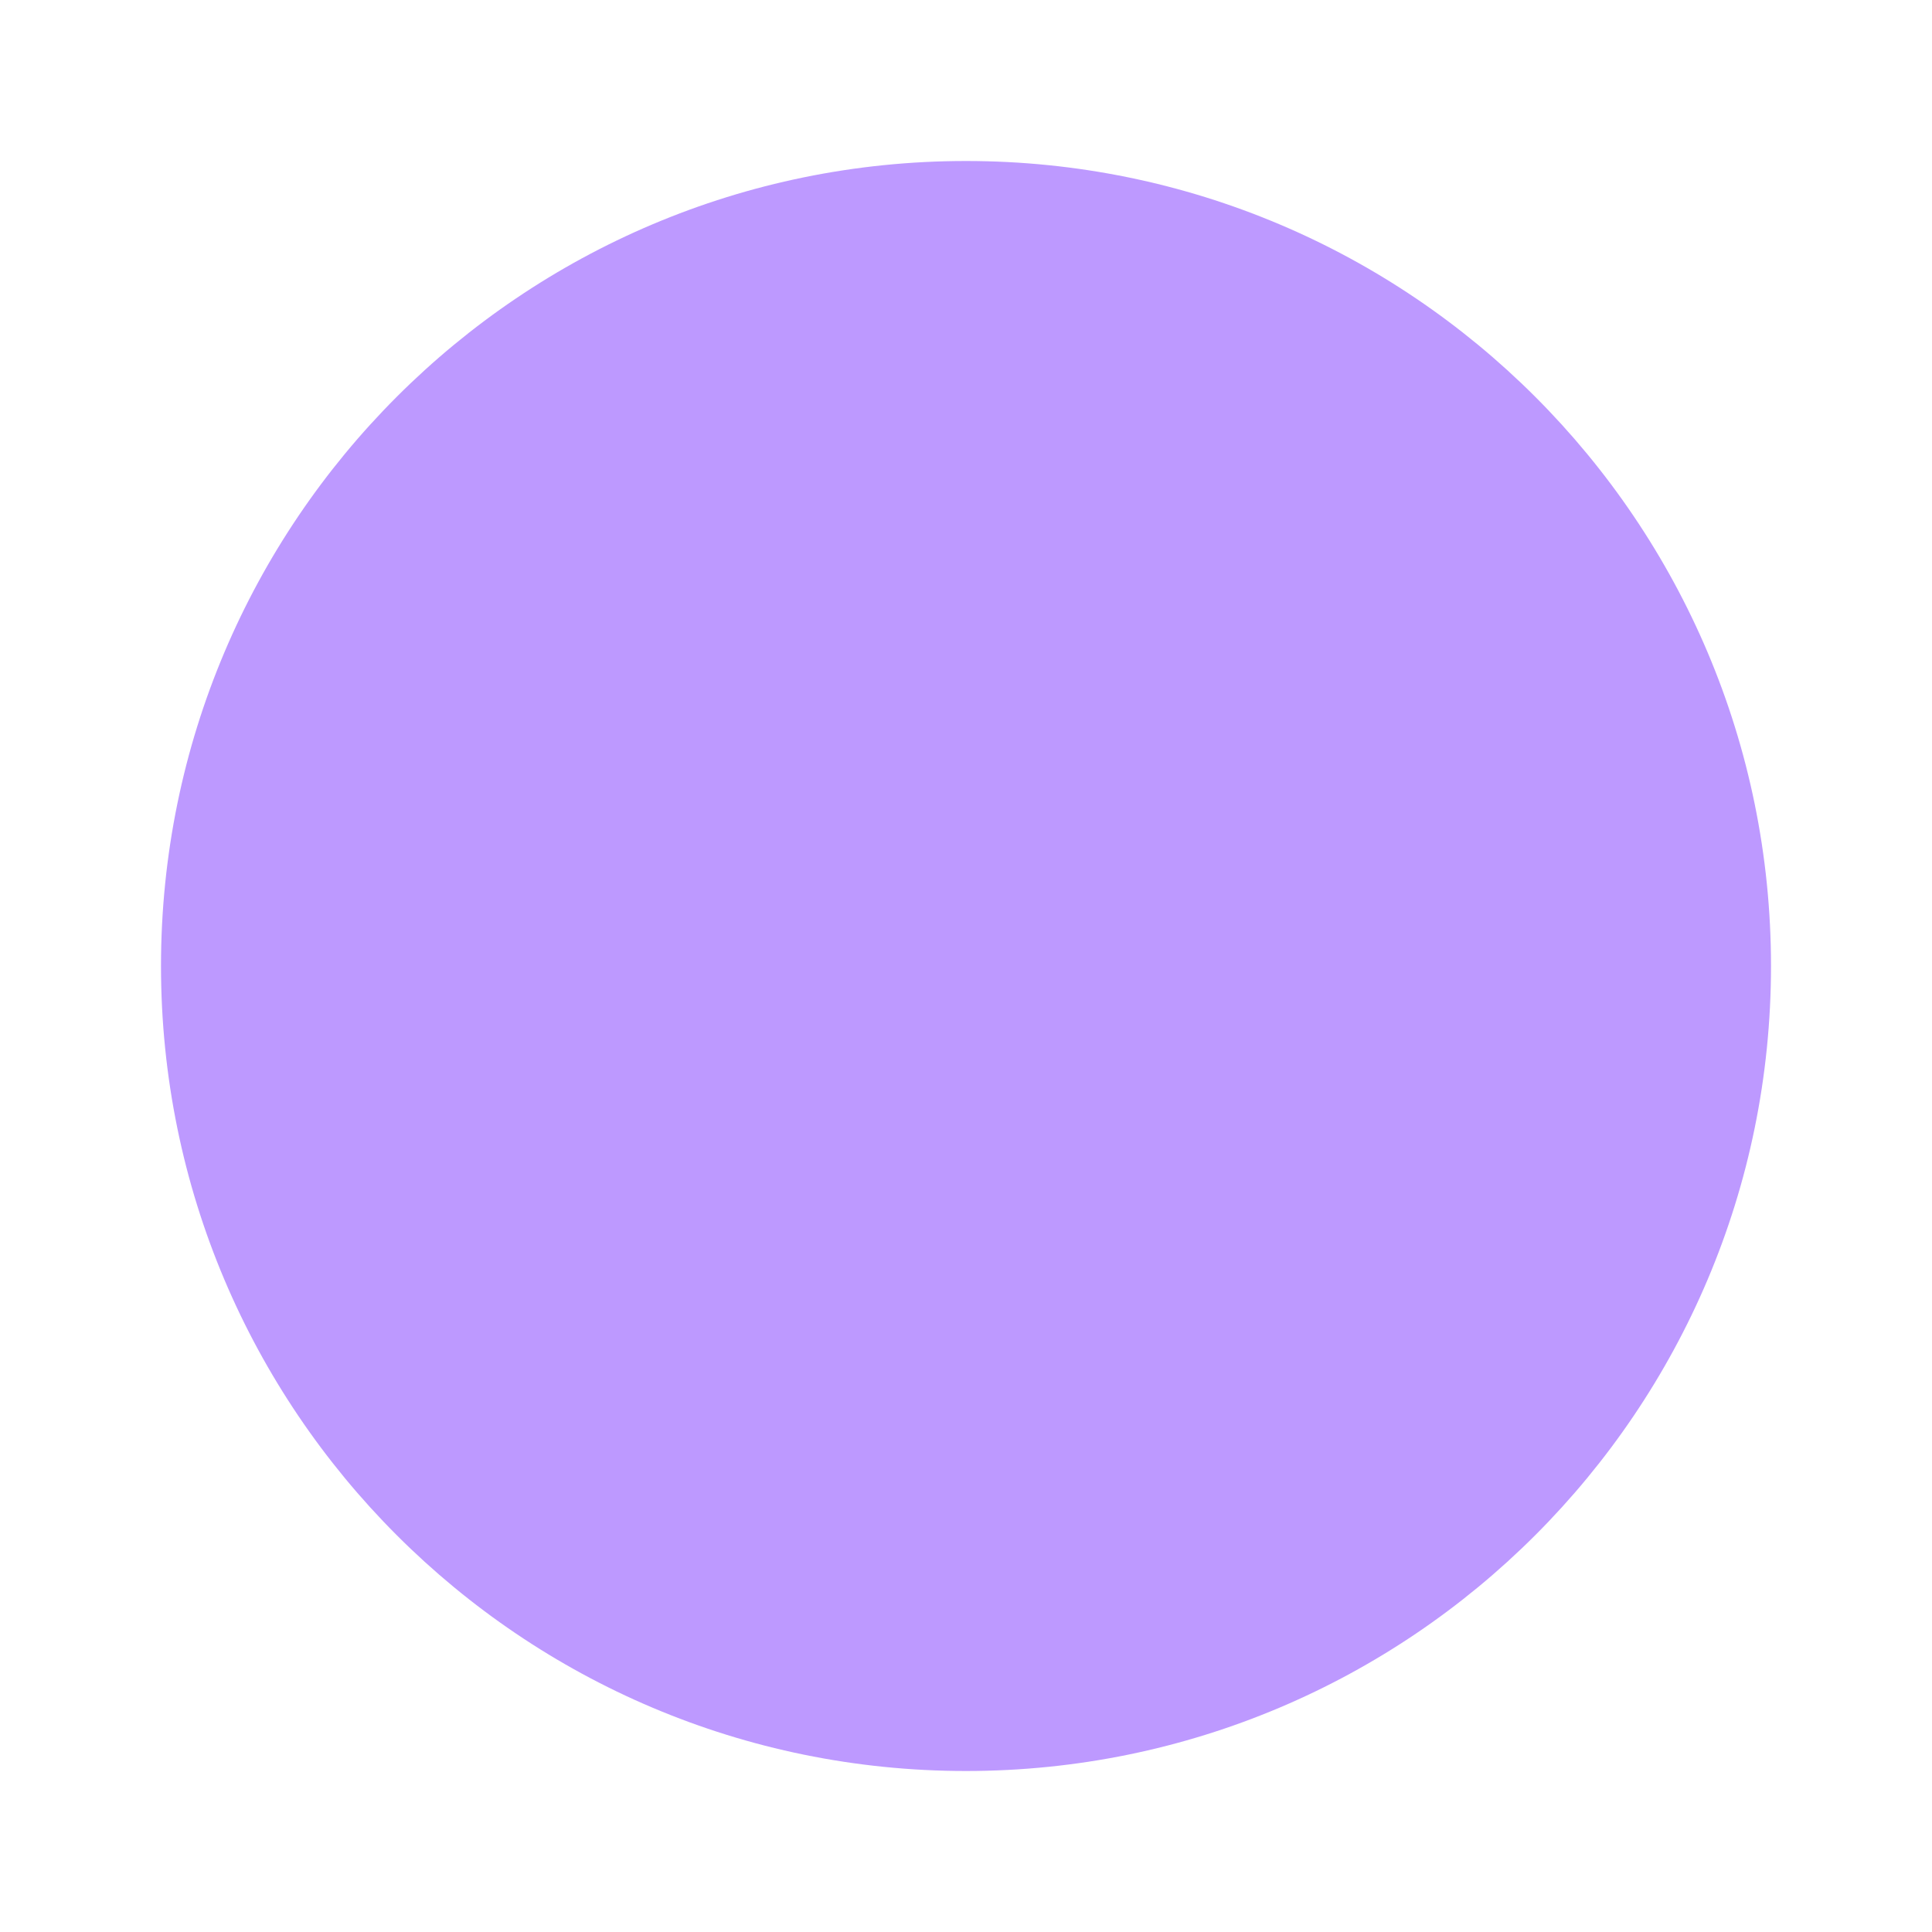
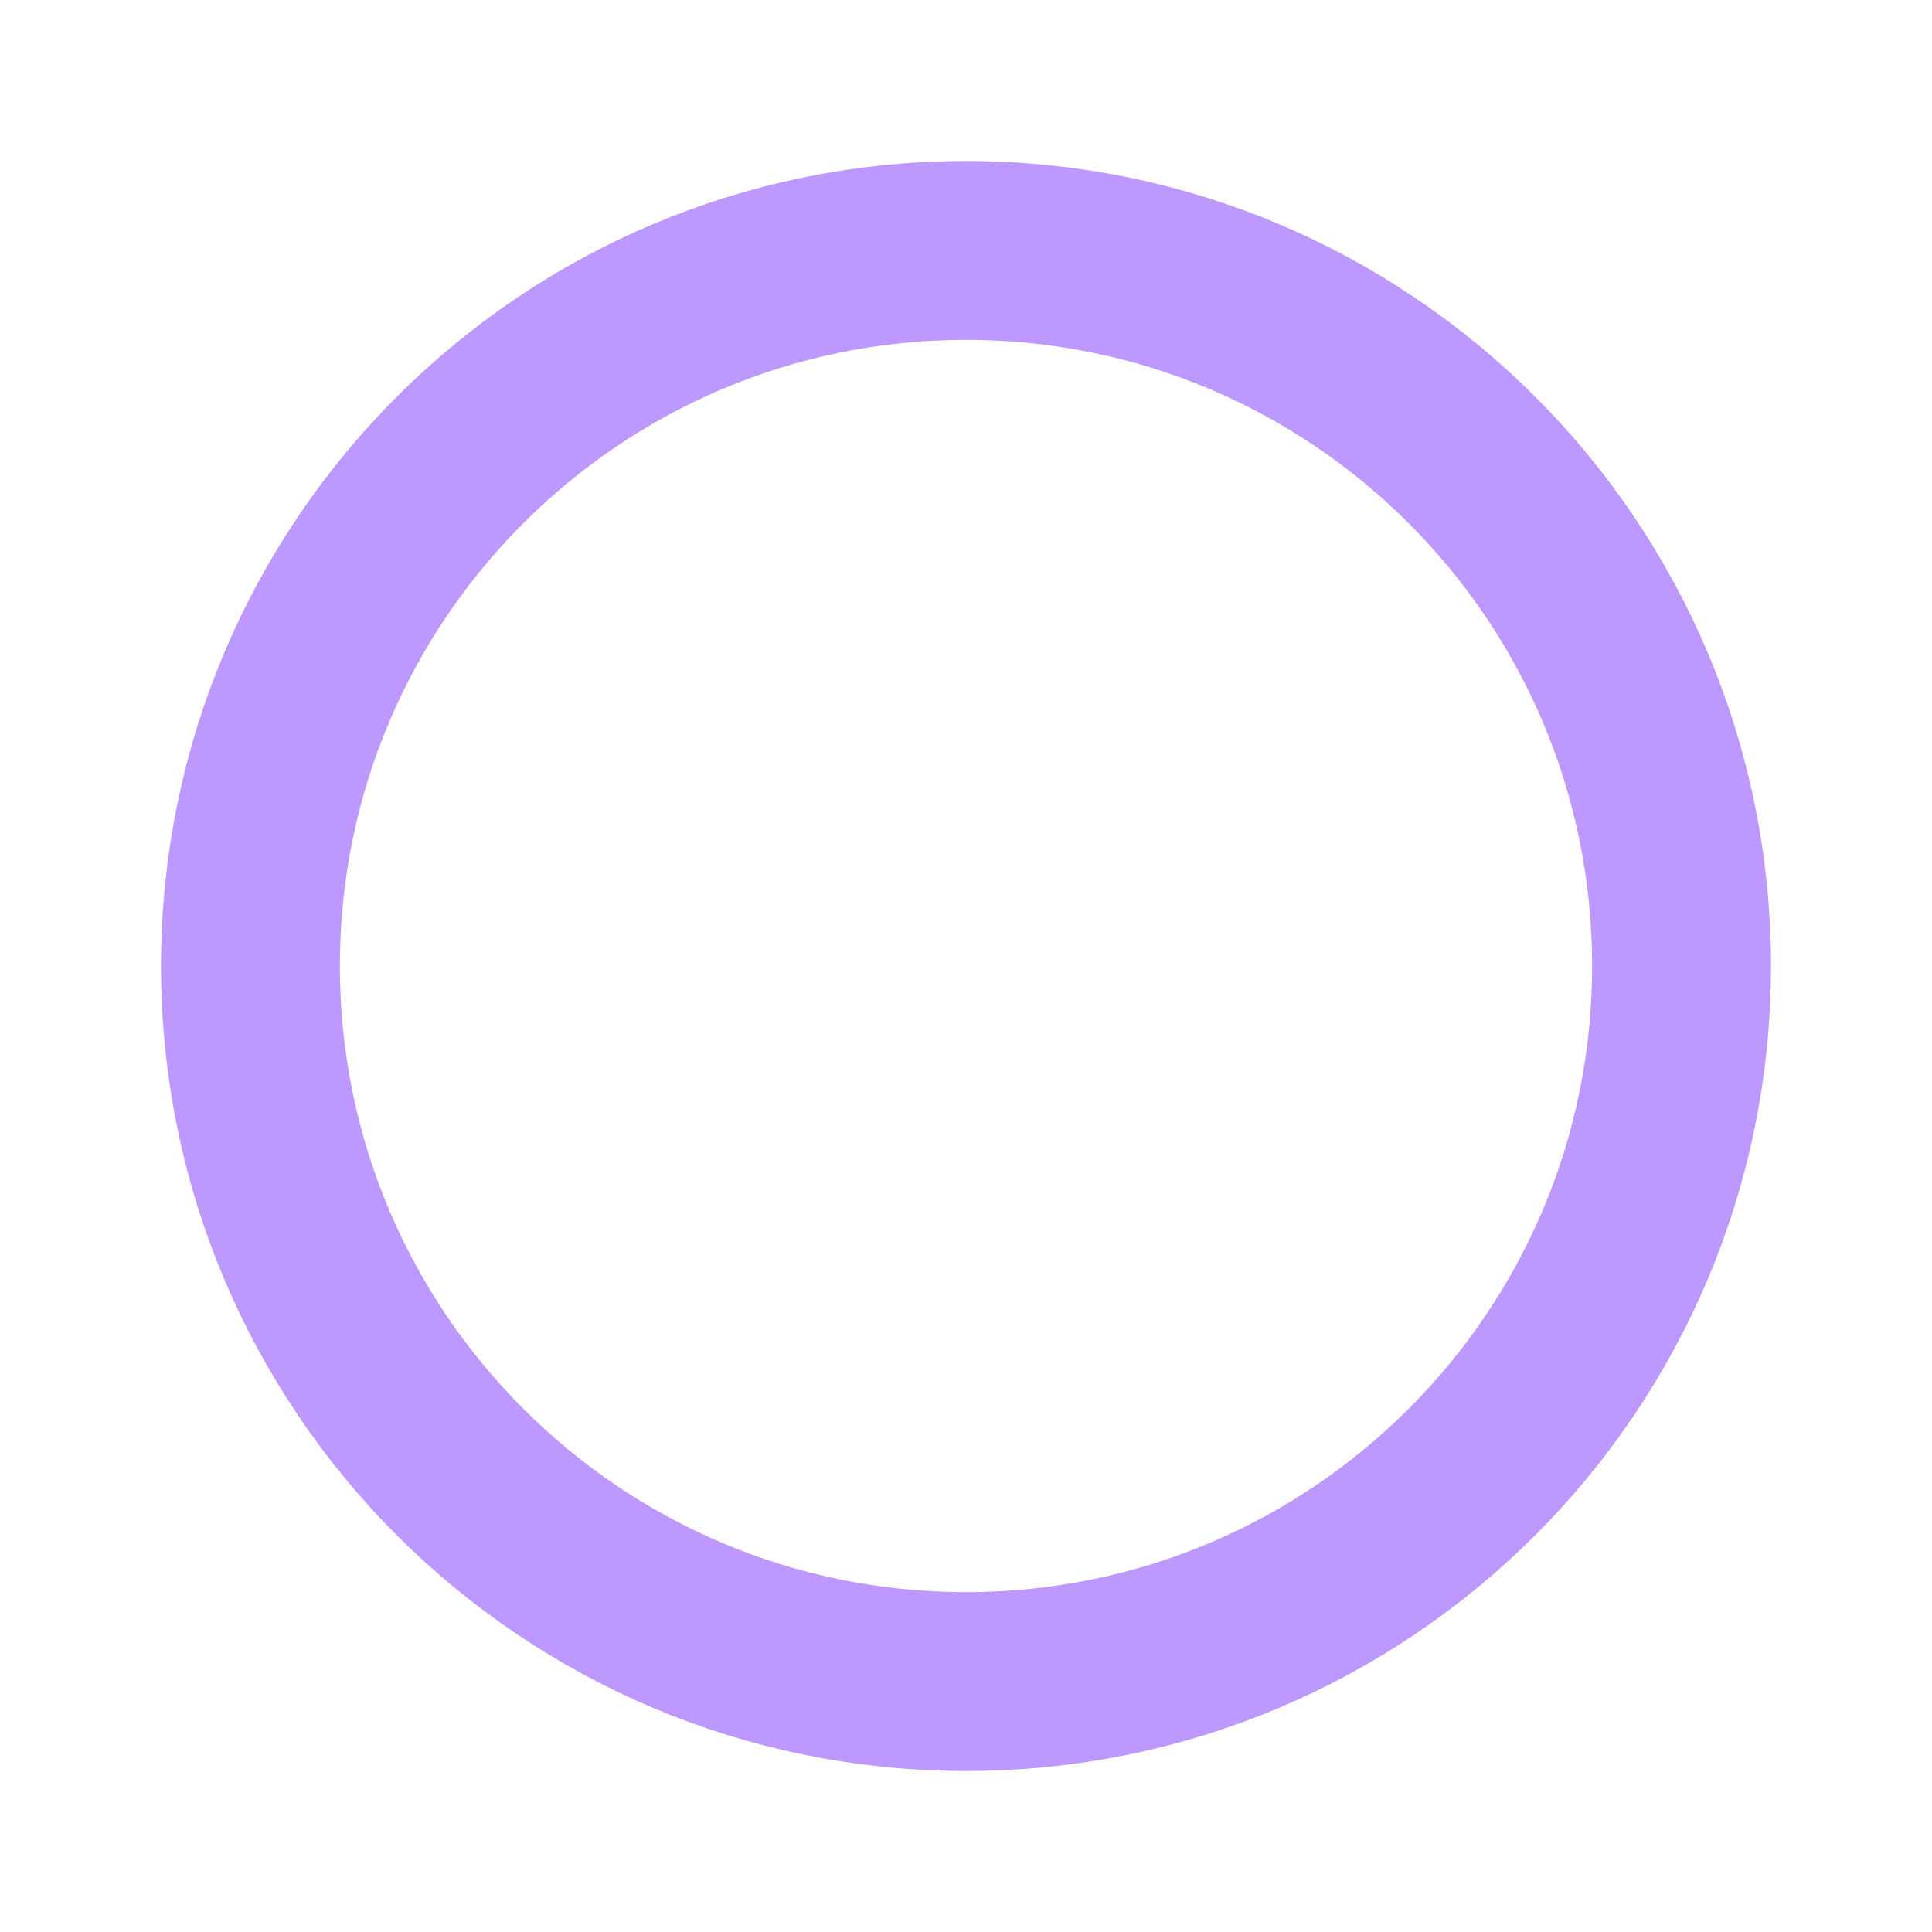
<svg xmlns="http://www.w3.org/2000/svg" width="240mm" height="240mm" viewBox="0 0 240 240" version="1.1" id="svg8">
  <defs id="defs2" />
  <g id="layer1" transform="translate(0,-57)">
-     <circle style="opacity:1;fill:#bd99ff;fill-opacity:1;stroke:#baffff;stroke-width:0;stroke-miterlimit:4;stroke-dasharray:none;stroke-opacity:1" id="path815" cx="120" cy="177" r="100" />
+     <circle style="opacity:1;fill:none;fill-opacity:1;stroke:#bd99ff;stroke-width:22.222;stroke-miterlimit:4;stroke-dasharray:none;stroke-opacity:1;paint-order:normal" id="path815" cx="120" cy="177" r="88.889" />
  </g>
</svg>
